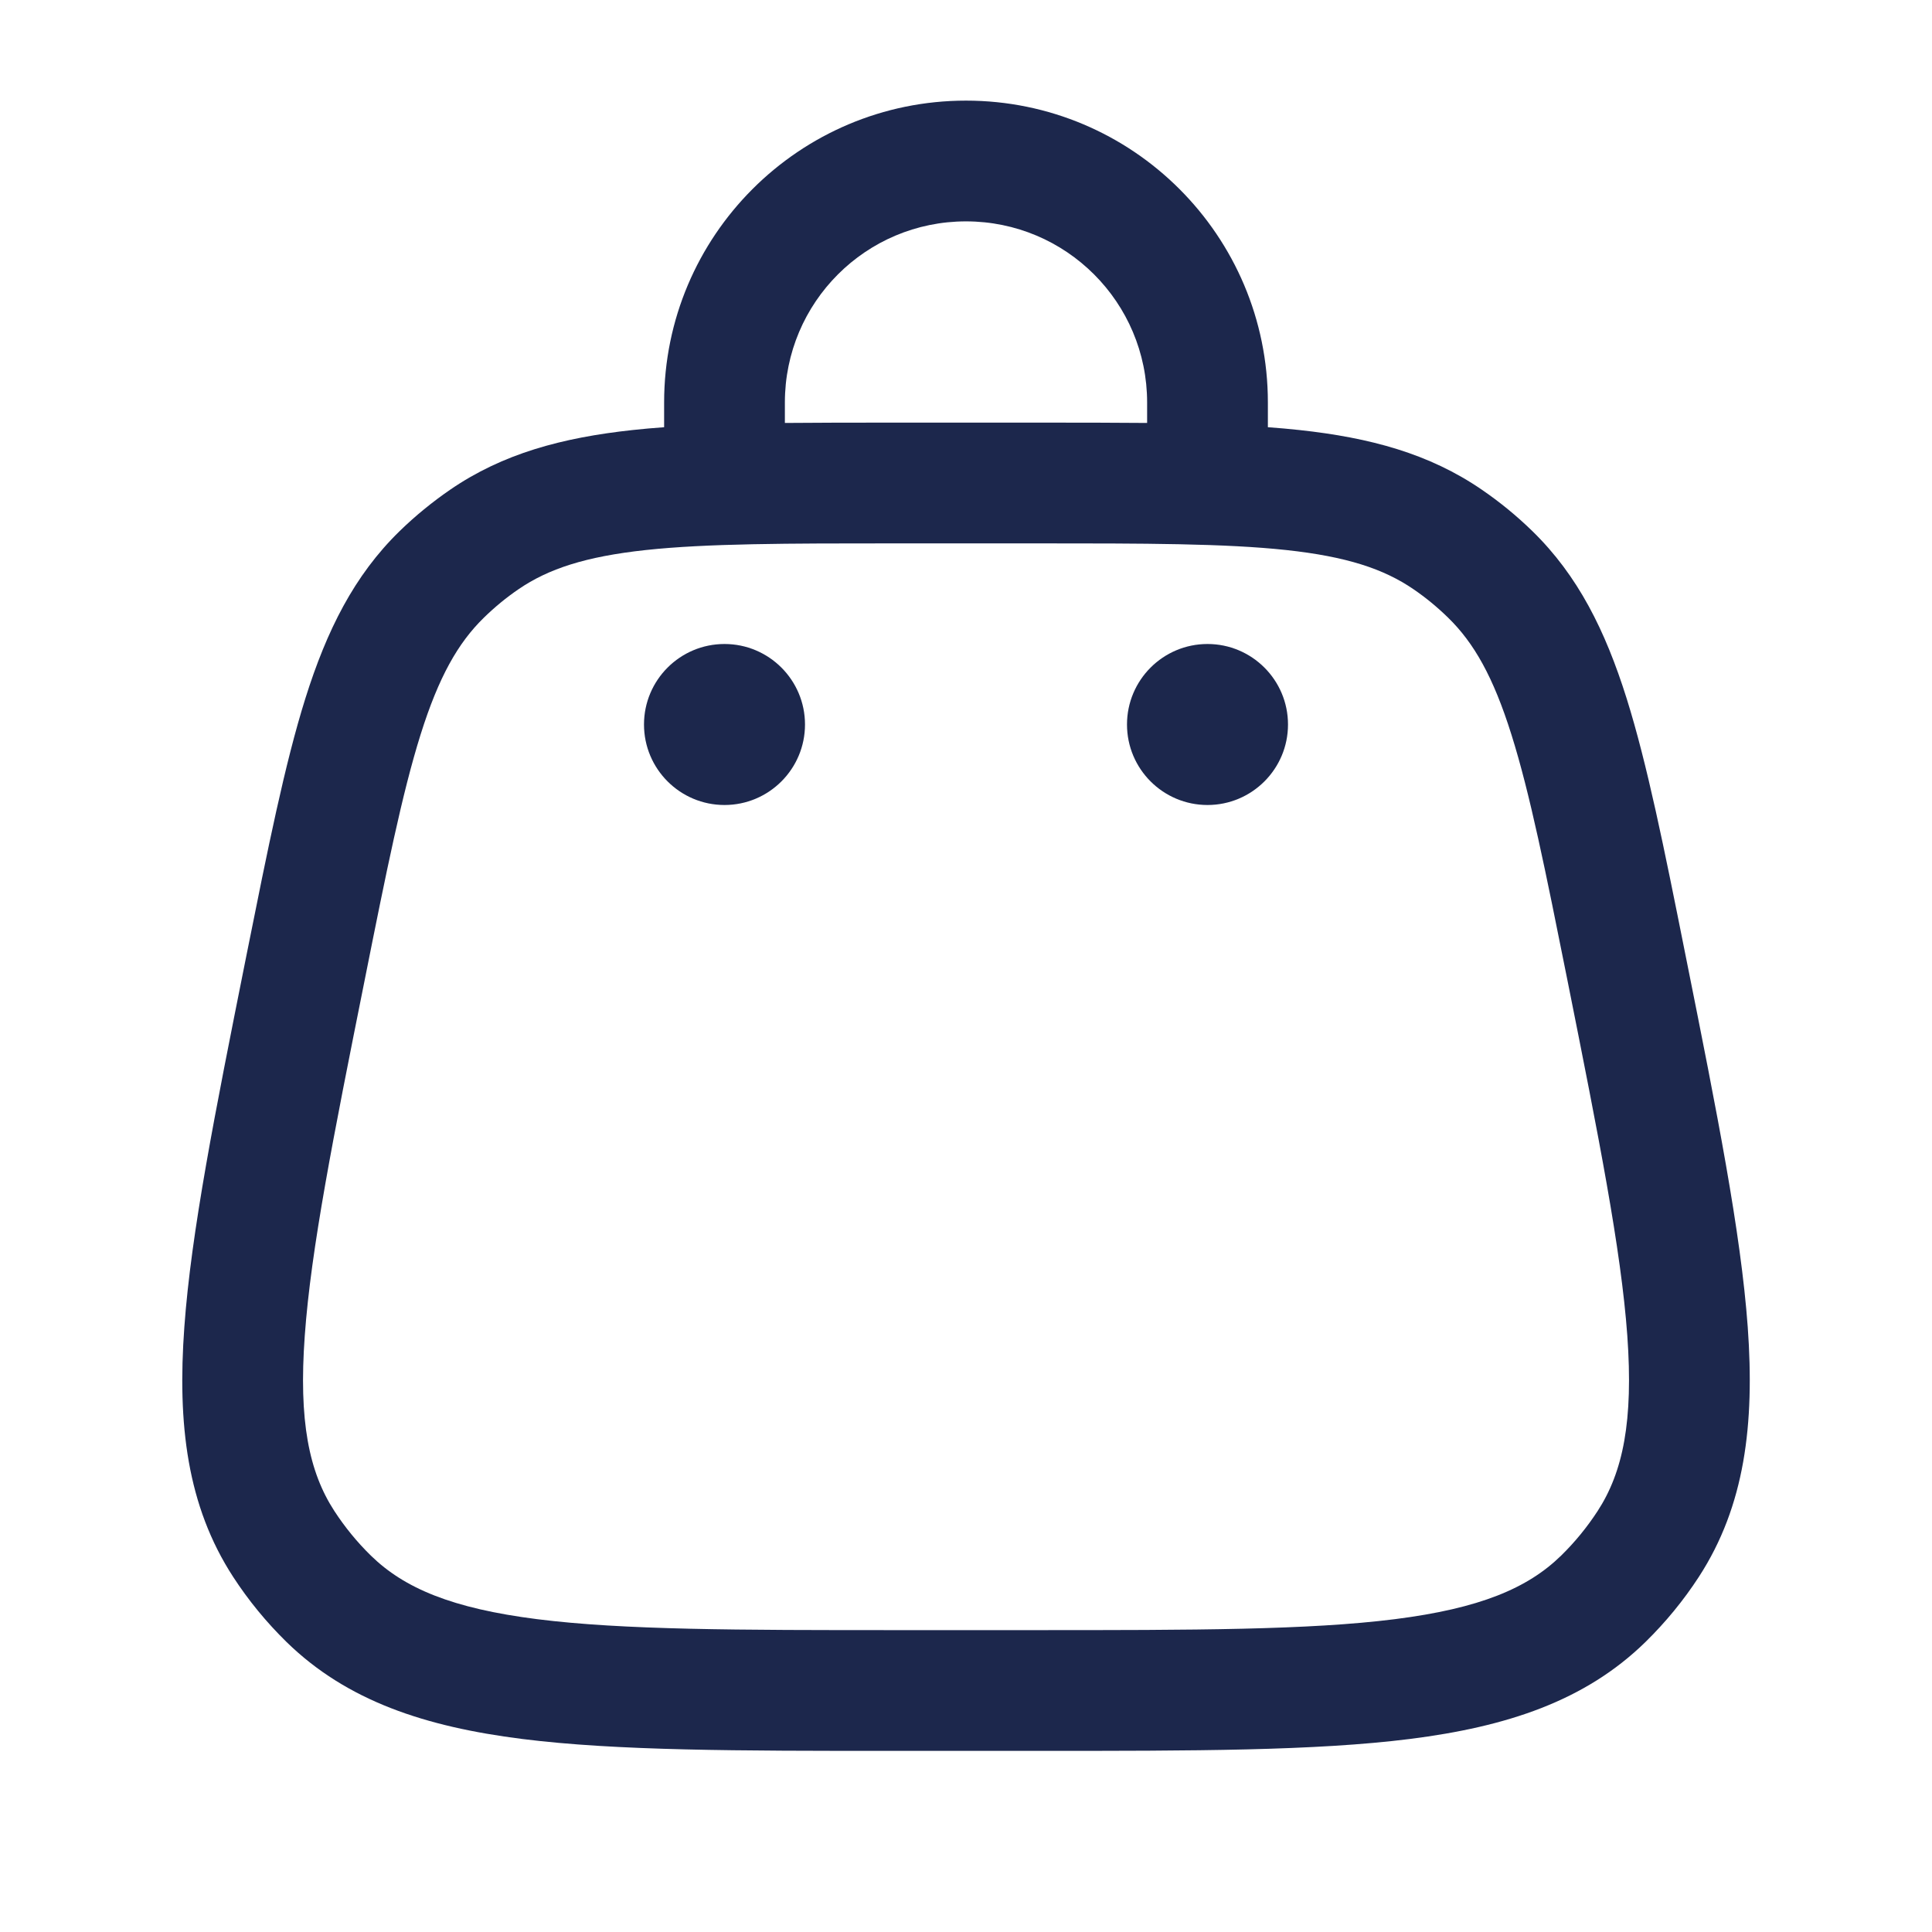
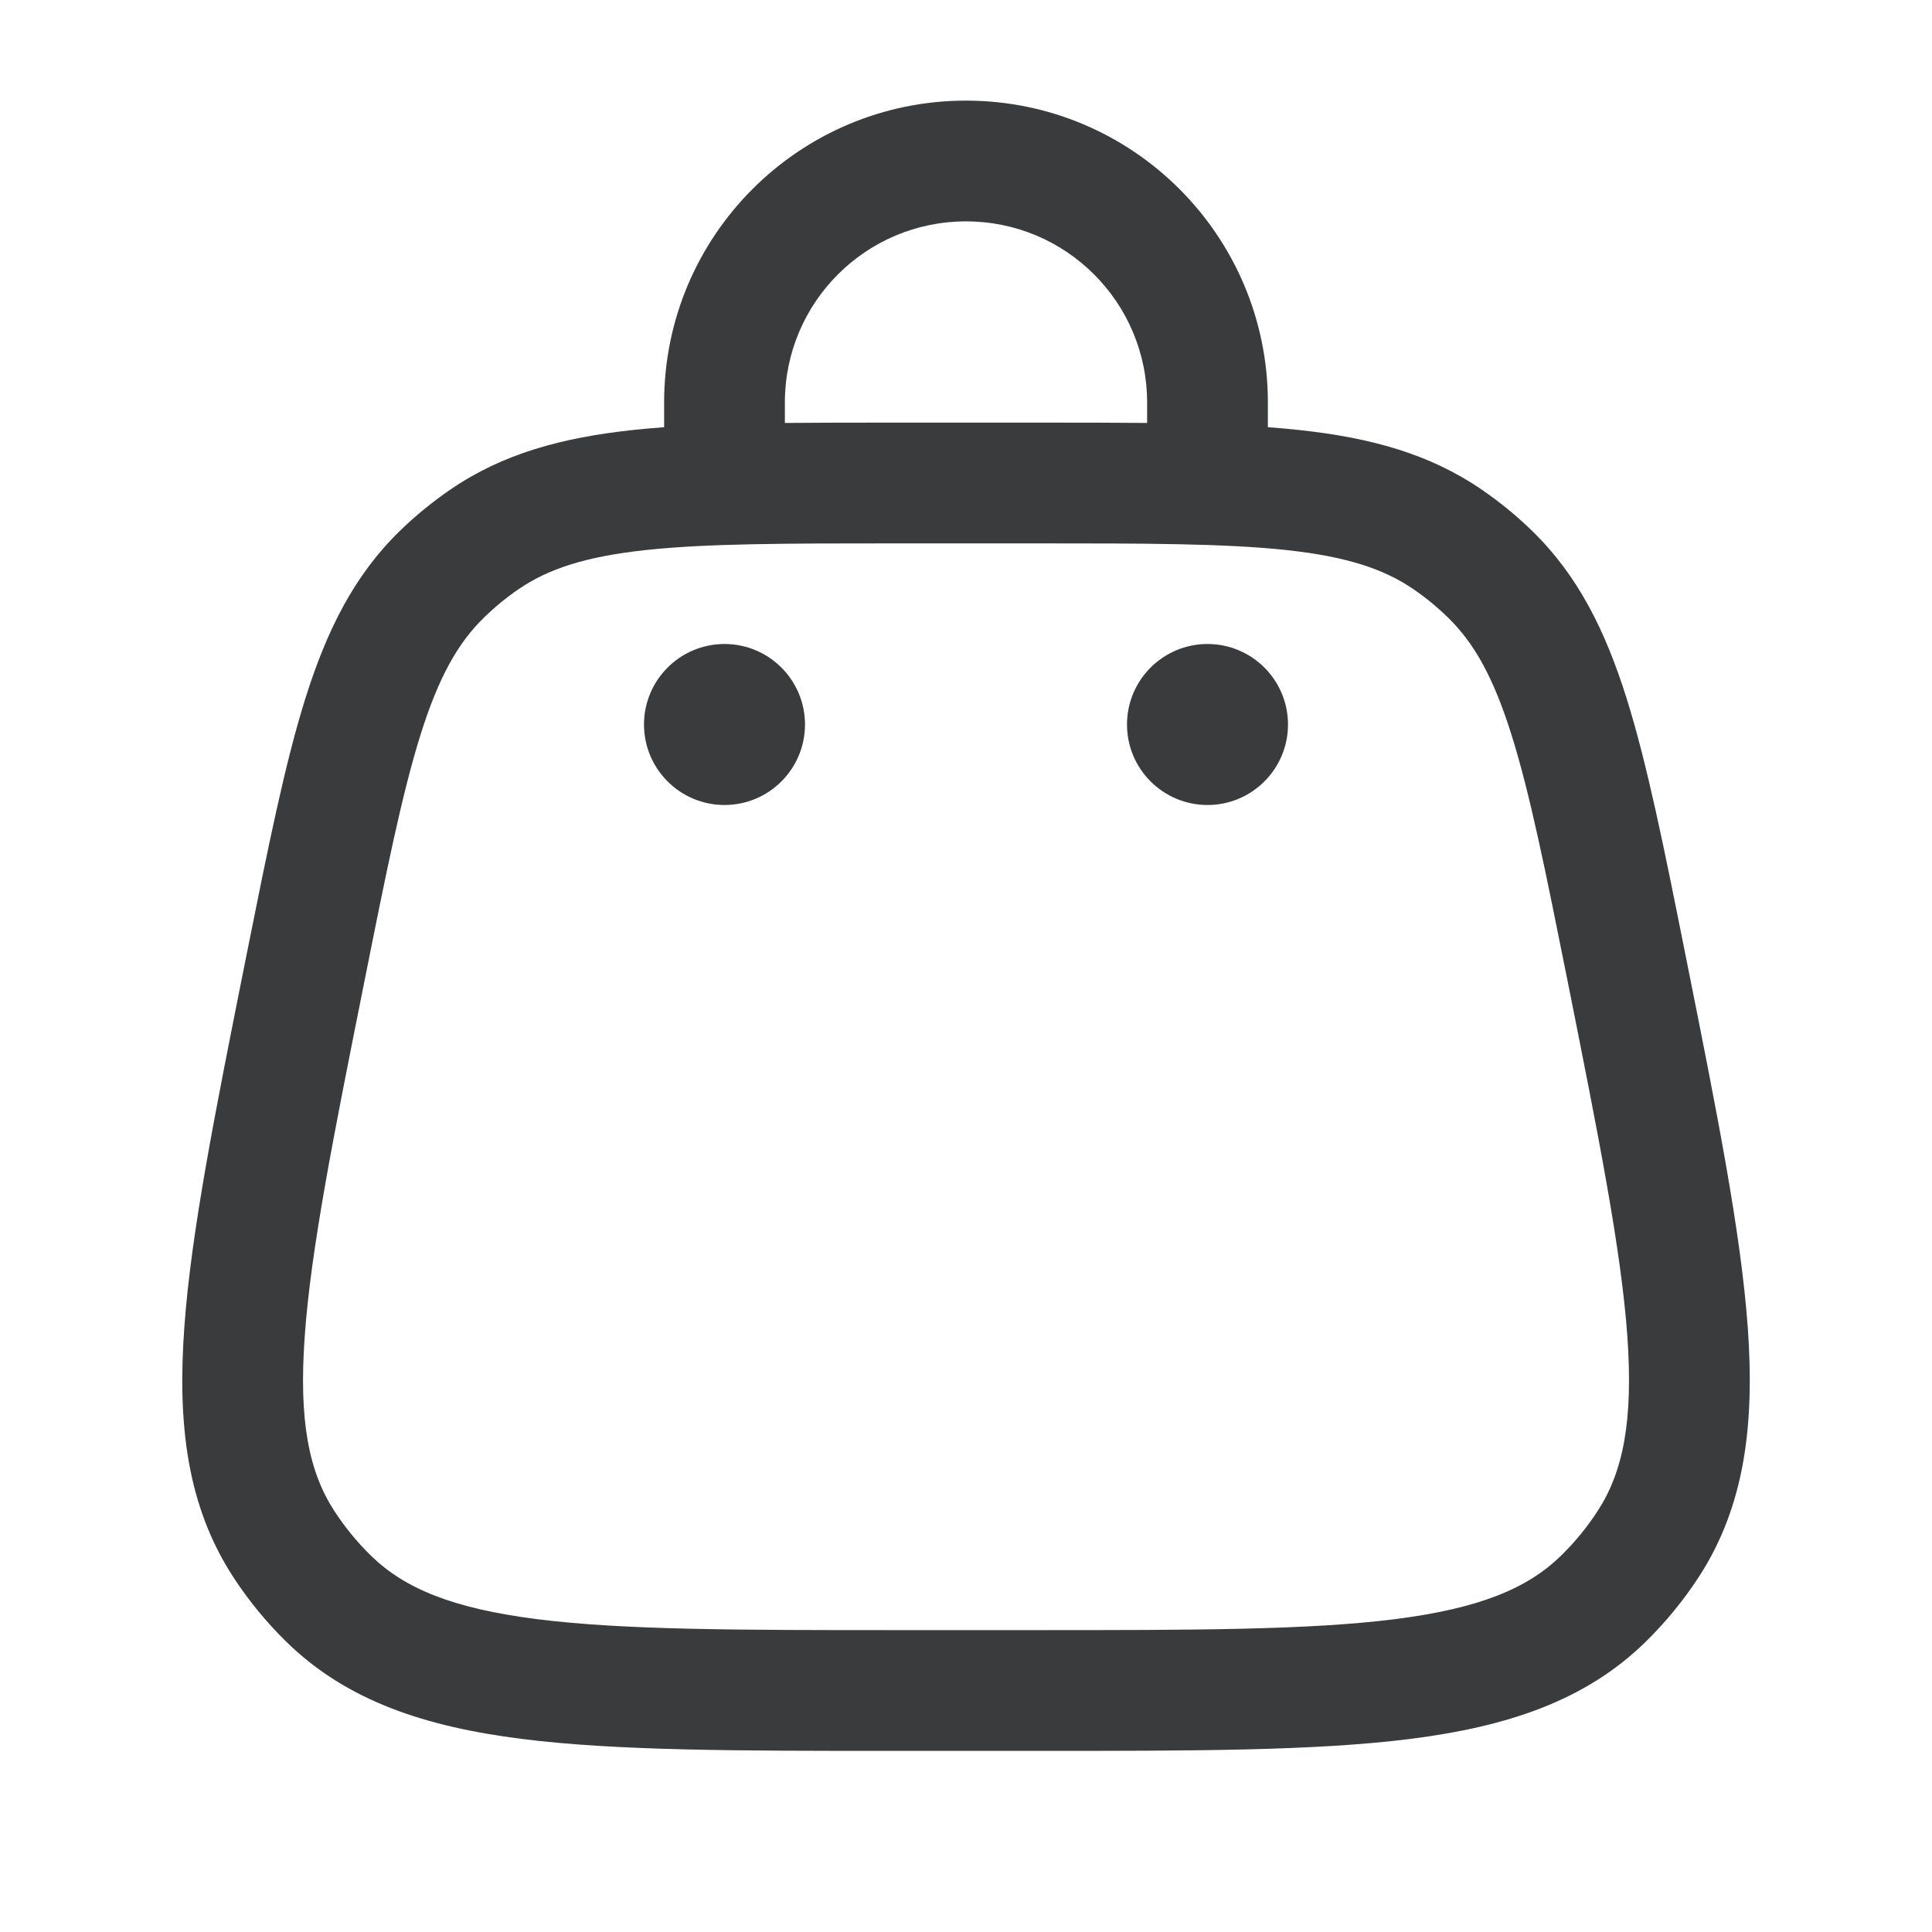
<svg xmlns="http://www.w3.org/2000/svg" width="800px" height="800px" viewBox="0 0 24 24" fill="none">
-   <path d="M16 9C16 9.552 15.552 10 15 10C14.448 10 14 9.552 14 9C14 8.448 14.448 8 15 8C15.552 8 16 8.448 16 9Z" fill="#1C274C" />
-   <path d="M10 9C10 9.552 9.552 10 9 10C8.448 10 8 9.552 8 9C8 8.448 8.448 8 9 8C9.552 8 10 8.448 10 9Z" fill="#1C274C" />
-   <path fill-rule="evenodd" clip-rule="evenodd" d="M12 2.75C10.757 2.75 9.75 3.757 9.75 5V5.254C10.168 5.25 10.618 5.25 11.105 5.25H12.895C13.382 5.25 13.833 5.25 14.25 5.254V5C14.25 3.757 13.243 2.75 12 2.75ZM15.75 5.307V5C15.75 2.929 14.071 1.25 12 1.25C9.929 1.25 8.25 2.929 8.25 5V5.307C8.115 5.317 7.985 5.328 7.859 5.342C6.981 5.437 6.246 5.635 5.594 6.082C5.37 6.236 5.159 6.408 4.964 6.598C4.398 7.15 4.059 7.832 3.794 8.674C3.537 9.493 3.329 10.533 3.067 11.84L3.048 11.935C2.672 13.818 2.375 15.302 2.29 16.484C2.202 17.692 2.324 18.707 2.896 19.588C3.087 19.882 3.31 20.153 3.56 20.398C4.312 21.132 5.284 21.45 6.485 21.602C7.661 21.75 9.174 21.75 11.095 21.75H12.905C14.826 21.75 16.339 21.75 17.515 21.602C18.716 21.45 19.689 21.132 20.44 20.398C20.69 20.153 20.913 19.882 21.104 19.588C21.676 18.707 21.798 17.692 21.711 16.484C21.625 15.302 21.329 13.818 20.952 11.935L20.933 11.84C20.672 10.533 20.463 9.493 20.206 8.674C19.941 7.832 19.602 7.15 19.036 6.598C18.841 6.408 18.631 6.236 18.406 6.082C17.754 5.635 17.019 5.437 16.141 5.342C16.015 5.328 15.885 5.317 15.75 5.307ZM8.02 6.833C7.273 6.914 6.812 7.066 6.442 7.319C6.288 7.424 6.144 7.543 6.011 7.673C5.69 7.986 5.45 8.408 5.225 9.124C4.995 9.857 4.801 10.817 4.53 12.176C4.14 14.124 3.863 15.515 3.786 16.592C3.709 17.654 3.838 18.285 4.154 18.771C4.285 18.972 4.437 19.158 4.608 19.325C5.023 19.73 5.616 19.98 6.673 20.114C7.744 20.249 9.162 20.25 11.149 20.25H12.851C14.838 20.25 16.256 20.249 17.327 20.114C18.384 19.98 18.977 19.73 19.392 19.325C19.563 19.158 19.715 18.972 19.846 18.771C20.162 18.285 20.291 17.654 20.215 16.592C20.137 15.515 19.86 14.124 19.471 12.176C19.199 10.817 19.006 9.857 18.775 9.124C18.55 8.408 18.31 7.986 17.989 7.673C17.856 7.543 17.712 7.424 17.558 7.319C17.188 7.066 16.727 6.914 15.98 6.833C15.217 6.751 14.237 6.75 12.851 6.75H11.149C9.763 6.75 8.783 6.751 8.02 6.833Z" fill="#1C274C" />
+   <path d="M16 9C16 9.552 15.552 10 15 10C14.448 10 14 9.552 14 9C14 8.448 14.448 8 15 8C15.552 8 16 8.448 16 9Z" fill="#3a3b3d" />
+   <path d="M10 9C10 9.552 9.552 10 9 10C8.448 10 8 9.552 8 9C8 8.448 8.448 8 9 8C9.552 8 10 8.448 10 9Z" fill="#3a3b3d" />
+   <path fill-rule="evenodd" clip-rule="evenodd" d="M12 2.75C10.757 2.75 9.75 3.757 9.75 5V5.254C10.168 5.25 10.618 5.25 11.105 5.25H12.895C13.382 5.25 13.833 5.25 14.25 5.254V5C14.25 3.757 13.243 2.75 12 2.75ZM15.75 5.307V5C15.75 2.929 14.071 1.25 12 1.25C9.929 1.25 8.25 2.929 8.25 5V5.307C8.115 5.317 7.985 5.328 7.859 5.342C6.981 5.437 6.246 5.635 5.594 6.082C5.37 6.236 5.159 6.408 4.964 6.598C4.398 7.15 4.059 7.832 3.794 8.674C3.537 9.493 3.329 10.533 3.067 11.84L3.048 11.935C2.672 13.818 2.375 15.302 2.29 16.484C2.202 17.692 2.324 18.707 2.896 19.588C3.087 19.882 3.31 20.153 3.56 20.398C4.312 21.132 5.284 21.45 6.485 21.602C7.661 21.75 9.174 21.75 11.095 21.75H12.905C14.826 21.75 16.339 21.75 17.515 21.602C18.716 21.45 19.689 21.132 20.44 20.398C20.69 20.153 20.913 19.882 21.104 19.588C21.676 18.707 21.798 17.692 21.711 16.484C21.625 15.302 21.329 13.818 20.952 11.935L20.933 11.84C20.672 10.533 20.463 9.493 20.206 8.674C19.941 7.832 19.602 7.15 19.036 6.598C18.841 6.408 18.631 6.236 18.406 6.082C17.754 5.635 17.019 5.437 16.141 5.342C16.015 5.328 15.885 5.317 15.75 5.307ZM8.02 6.833C7.273 6.914 6.812 7.066 6.442 7.319C6.288 7.424 6.144 7.543 6.011 7.673C5.69 7.986 5.45 8.408 5.225 9.124C4.995 9.857 4.801 10.817 4.53 12.176C4.14 14.124 3.863 15.515 3.786 16.592C3.709 17.654 3.838 18.285 4.154 18.771C4.285 18.972 4.437 19.158 4.608 19.325C5.023 19.73 5.616 19.98 6.673 20.114C7.744 20.249 9.162 20.25 11.149 20.25H12.851C14.838 20.25 16.256 20.249 17.327 20.114C18.384 19.98 18.977 19.73 19.392 19.325C19.563 19.158 19.715 18.972 19.846 18.771C20.162 18.285 20.291 17.654 20.215 16.592C20.137 15.515 19.86 14.124 19.471 12.176C19.199 10.817 19.006 9.857 18.775 9.124C18.55 8.408 18.31 7.986 17.989 7.673C17.856 7.543 17.712 7.424 17.558 7.319C17.188 7.066 16.727 6.914 15.98 6.833C15.217 6.751 14.237 6.75 12.851 6.75H11.149C9.763 6.75 8.783 6.751 8.02 6.833Z" fill="#3a3b3d" />
</svg>
